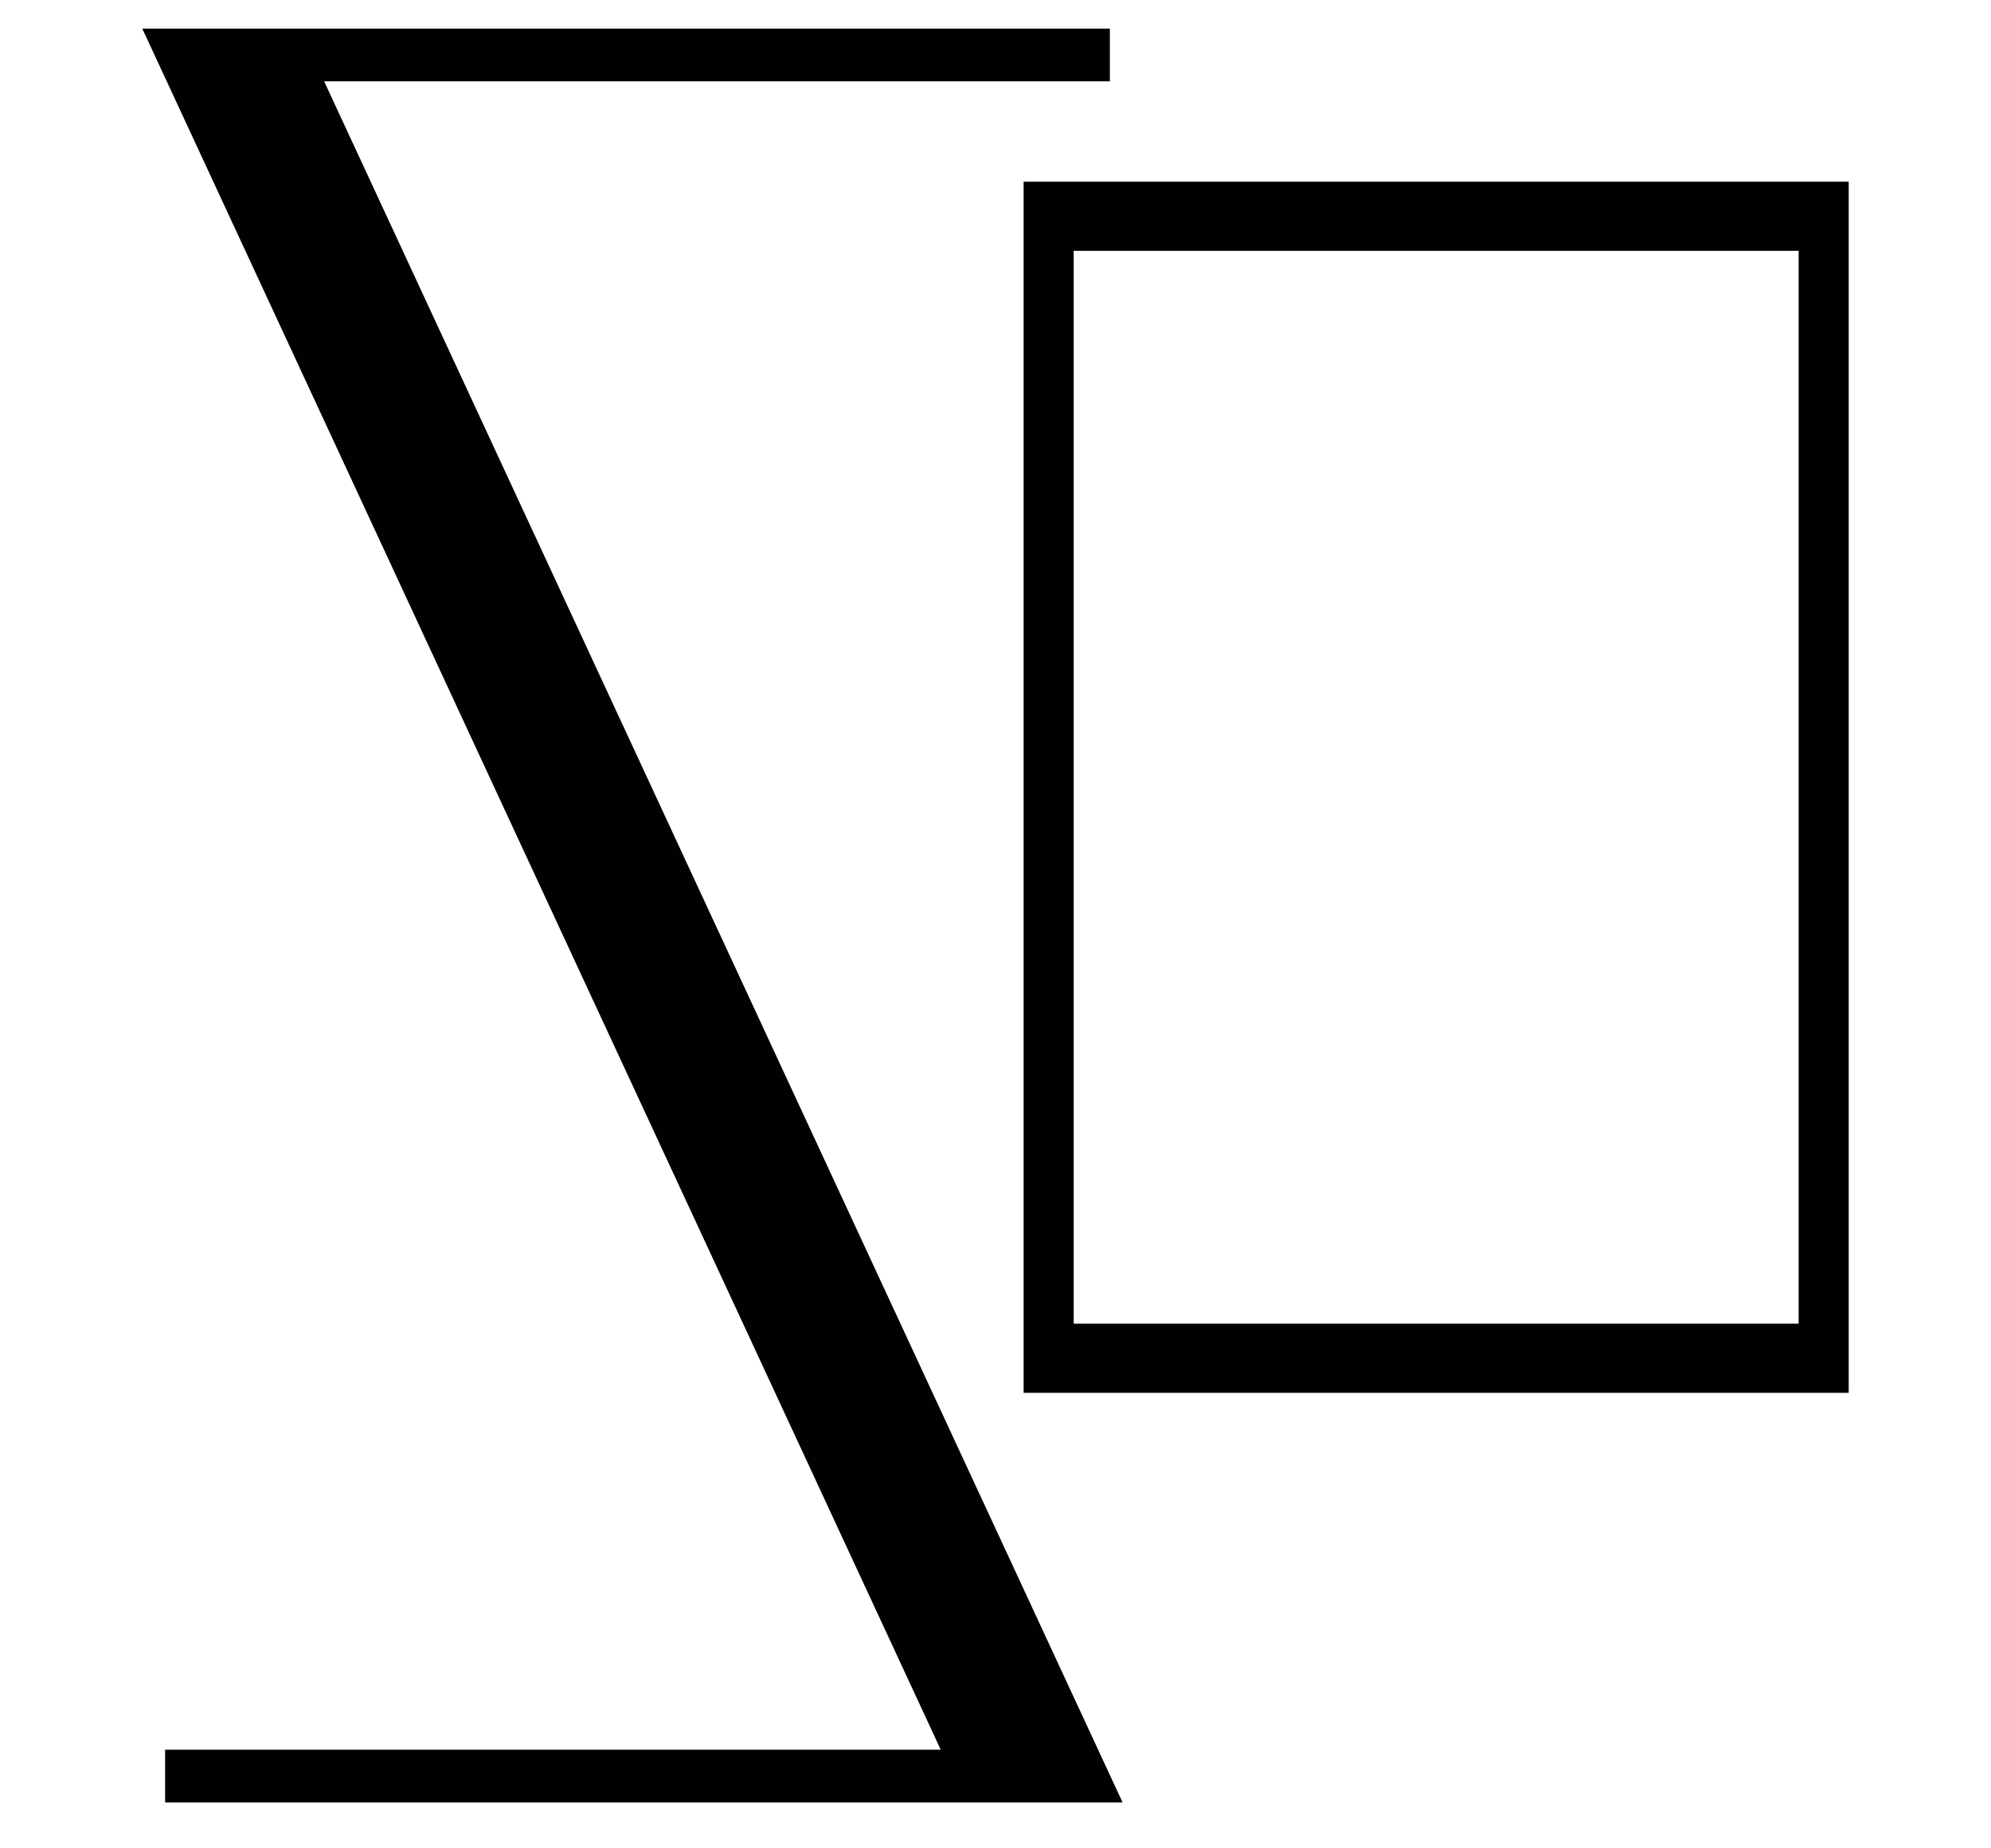
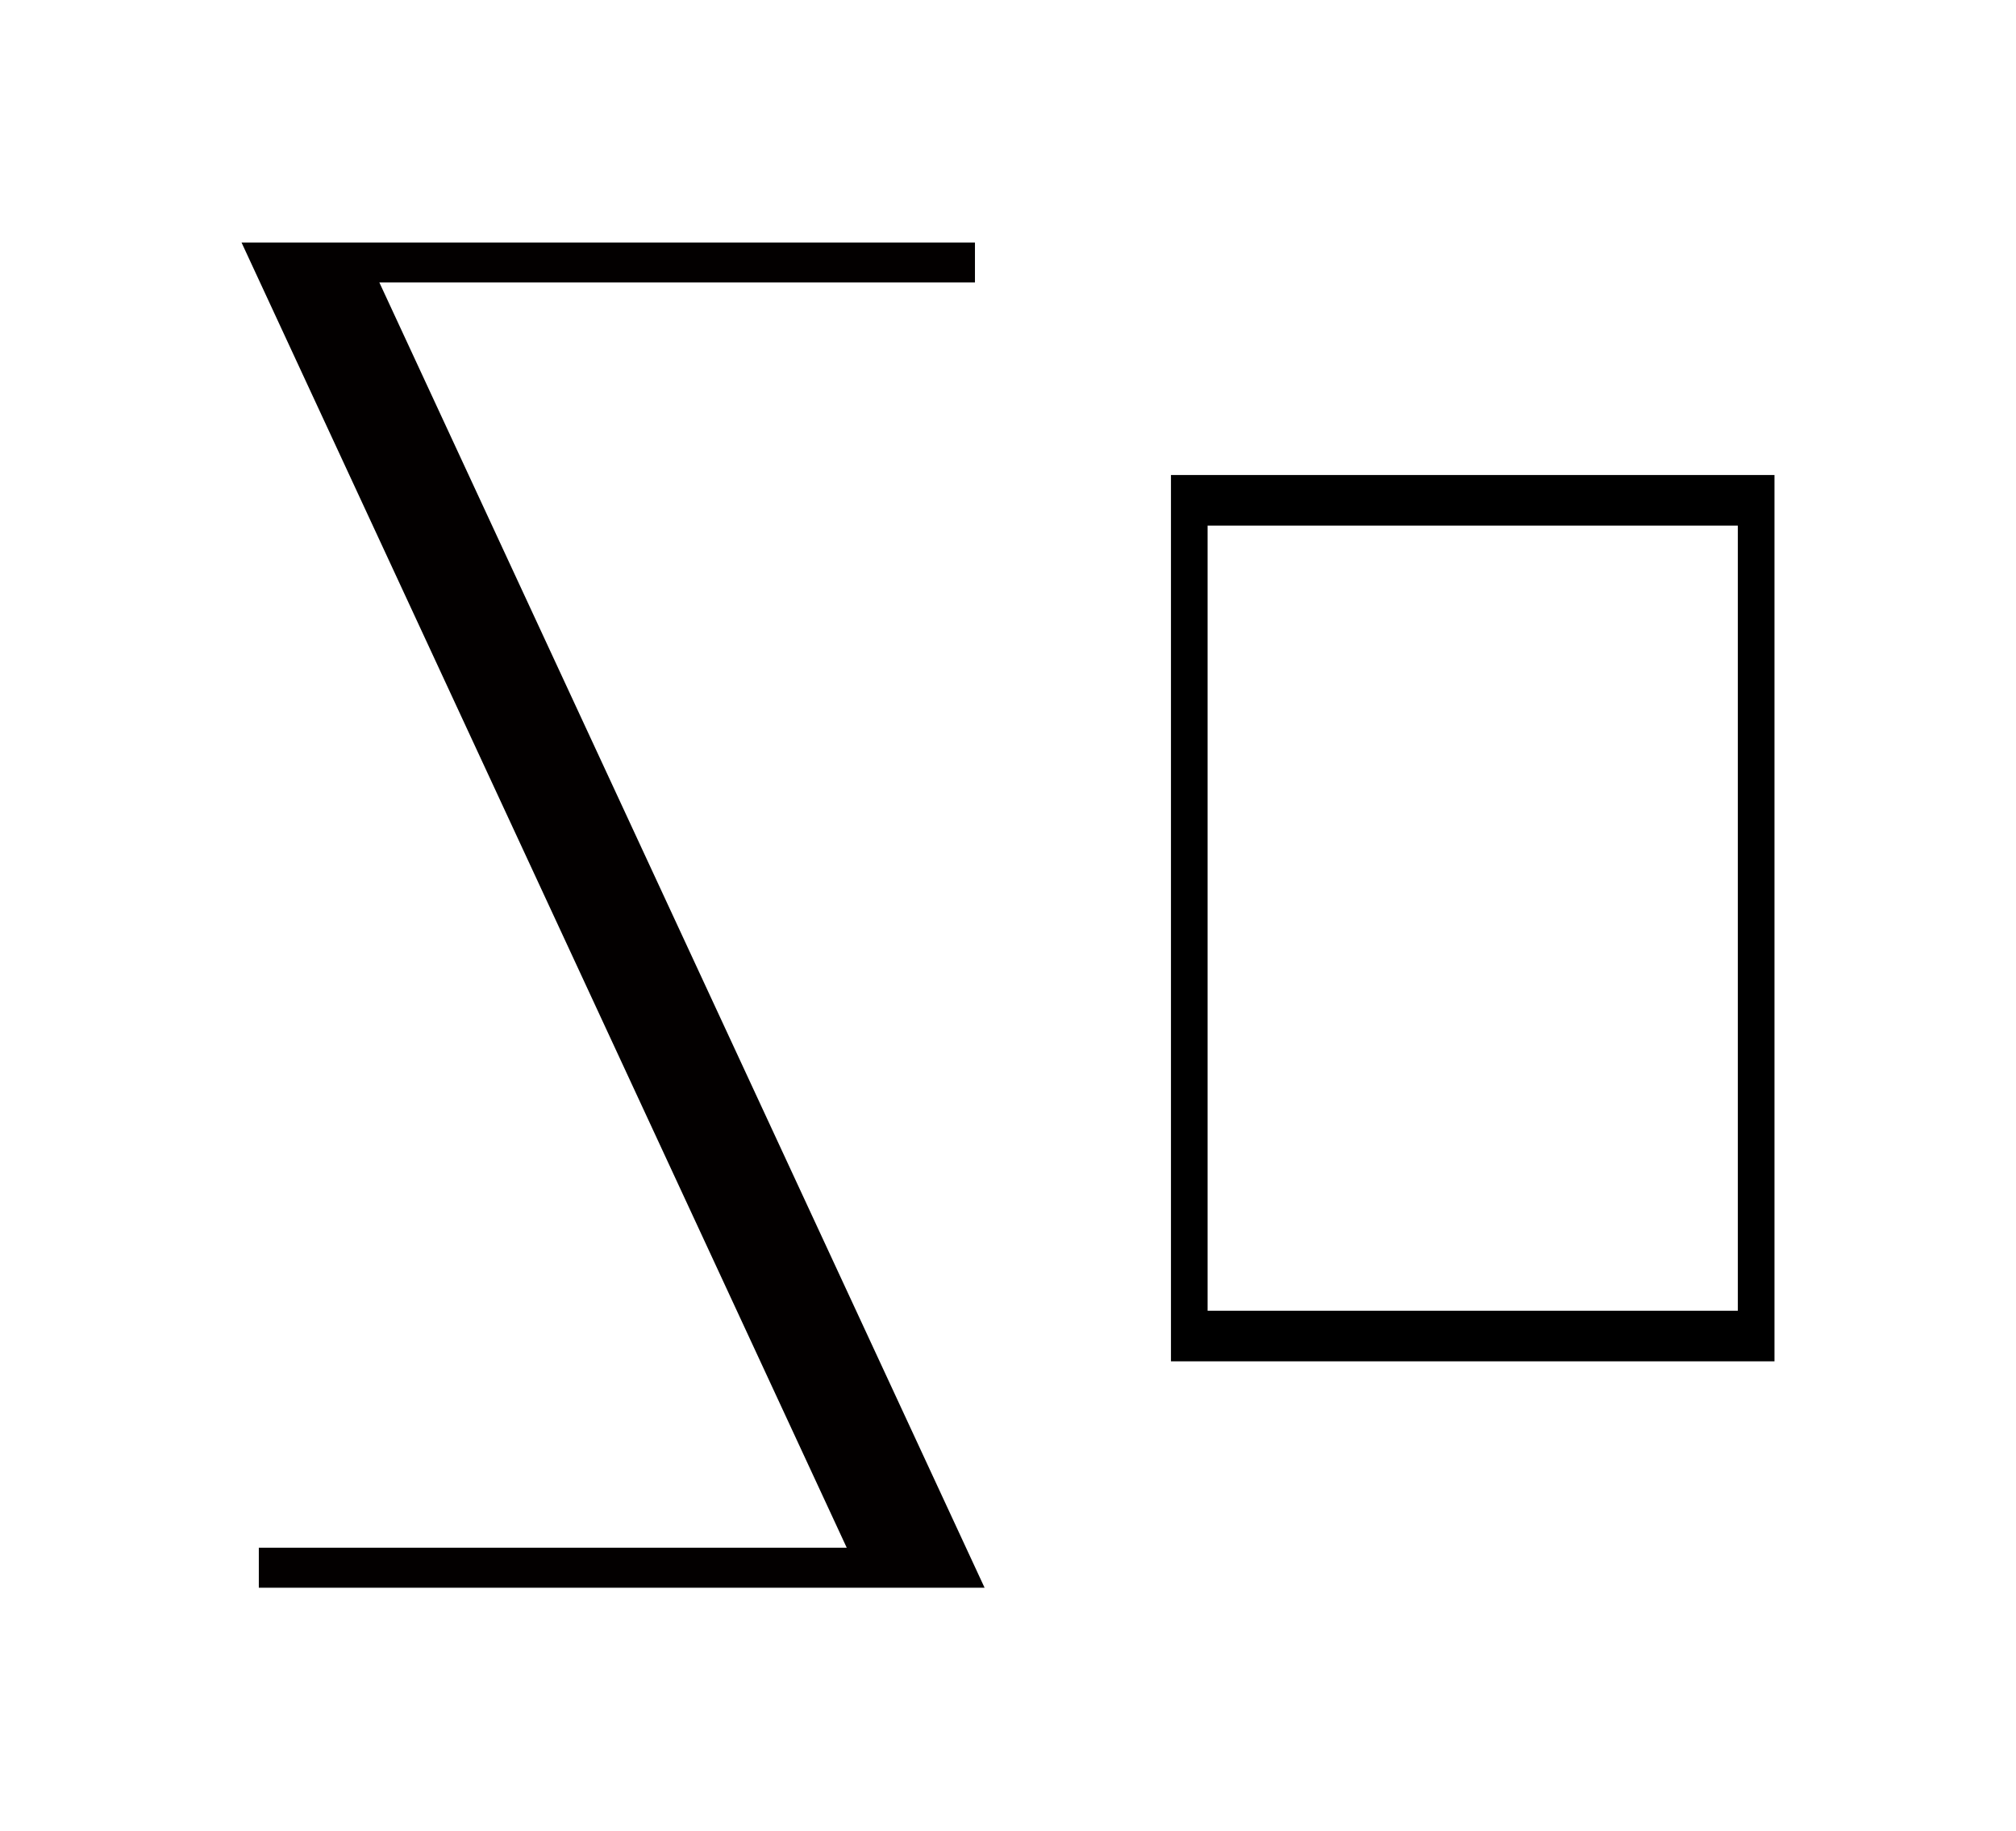
- <svg xmlns="http://www.w3.org/2000/svg" version="1.1" viewBox="-10 0 1077.441 1000" id="svg1" xml:space="preserve" width="1077.441" height="1000">
+ <svg xmlns="http://www.w3.org/2000/svg" width="1101.795mm" height="1000mm" viewBox="0 0 1101.795 1000" version="1.1" id="svg1" xml:space="preserve">
  <defs id="defs1" />
-   <g id="layer4" style="display:inline">
-     <path id="rect3" style="fill:#000000;fill-opacity:1;stroke:none;stroke-width:7.559;stroke-linecap:round;stroke-linejoin:round;stroke-dashoffset:13.937" d="M 543.93,98.346 V 753.916 H 990.441 V 98.346 Z m 27.102,37.424 H 963.342 V 716.492 H 571.031 Z" />
-   </g>
-   <g id="layer8" style="display:inline">
-     <path id="rect6" style="fill:#030000;fill-opacity:1;stroke:none;stroke-width:7.579;stroke-linecap:round;stroke-linejoin:round;stroke-dashoffset:13.937" d="M 67,15.486 499.07,947.071 H 79.35 V 975.615 h 432.959 26.459 58.713 L 165.41,44.03 H 590.615 V 15.486 H 152.172 131.199 Z" />
-   </g>
+   <path id="rect3" style="display:inline;fill:#000000;fill-opacity:1;stroke:none;stroke-width:5.584;stroke-linecap:round;stroke-linejoin:round;stroke-dashoffset:13.937" d="M 639.961,259.538 V 743.803 H 969.795 V 259.538 Z m 20.019,27.645 H 949.776 V 716.158 H 659.981 Z" />
+   <path id="rect6" style="display:inline;fill:#030000;fill-opacity:1;stroke:none;stroke-width:5.802;stroke-linecap:round;stroke-linejoin:round;stroke-dashoffset:13.937" d="M 132,132.5 462.759,845.649 H 141.454 v 21.851 h 331.44 20.255 44.946 L 207.335,154.351 H 532.839 V 132.5 H 197.201 181.146 Z" />
</svg>
